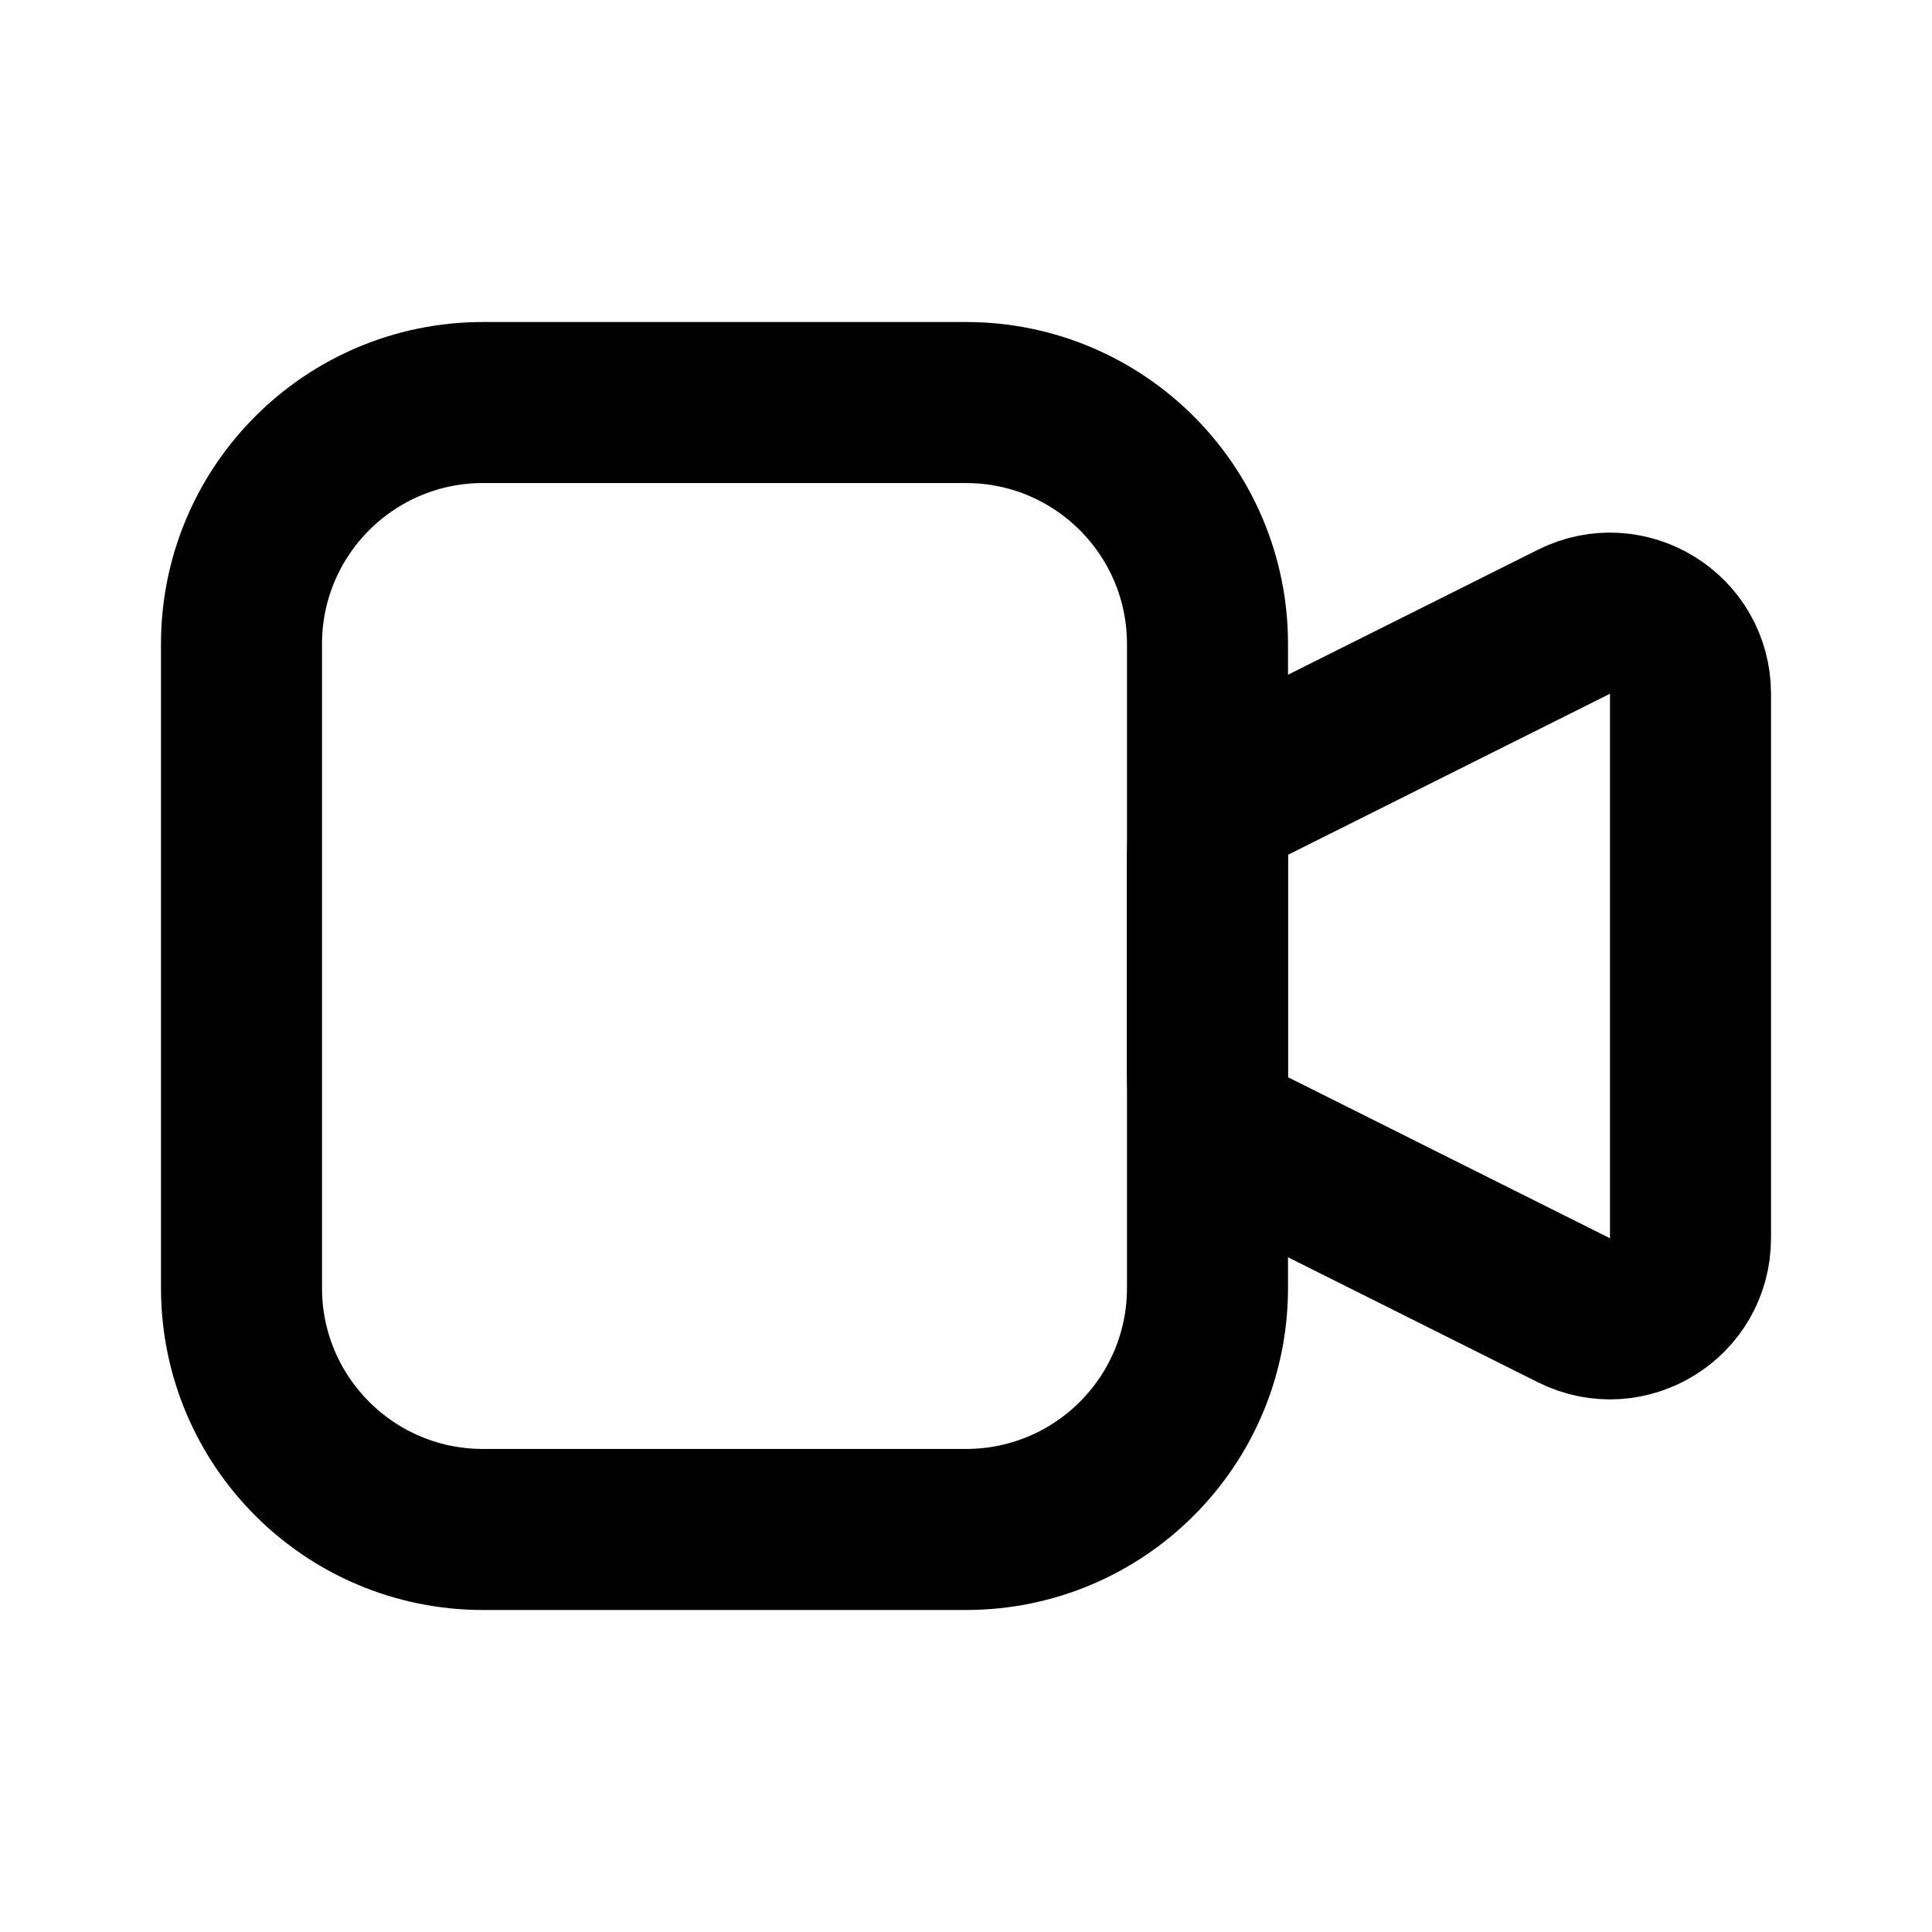
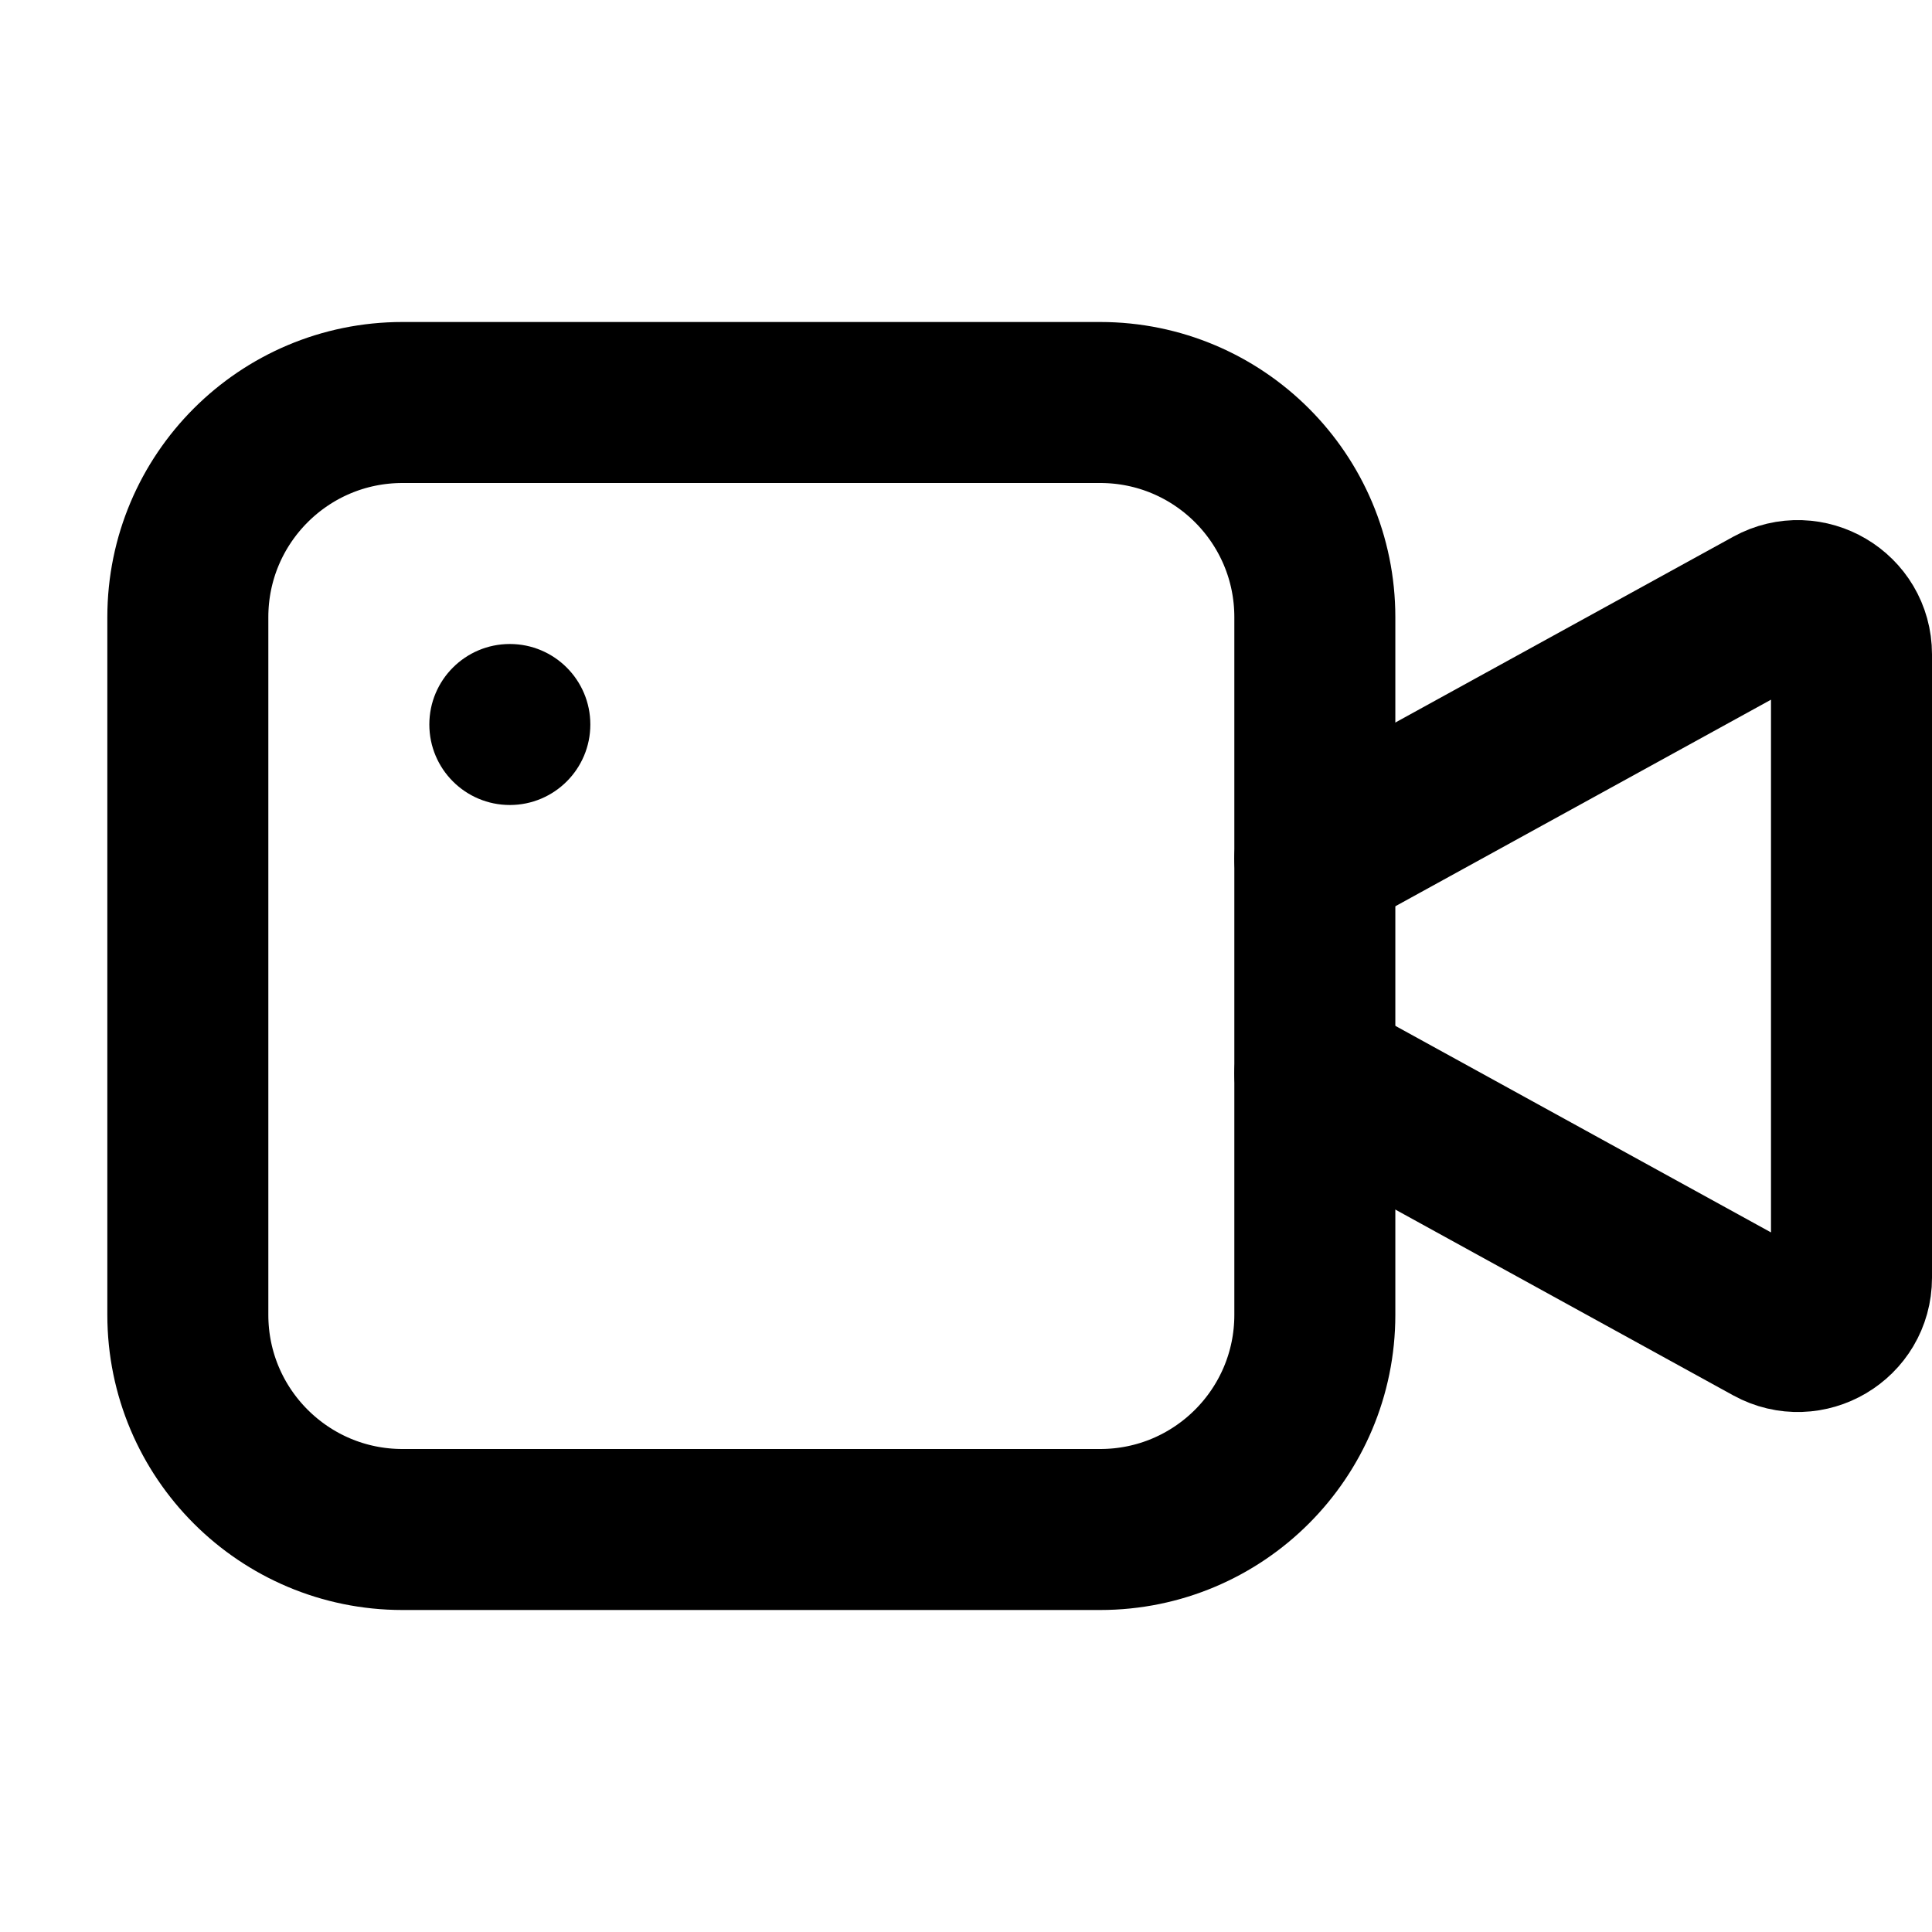
- <svg xmlns="http://www.w3.org/2000/svg" width="20" height="20" viewBox="0 0 20 20" fill="none">
-   <path d="M2.5 6.667C2.5 5.286 3.619 4.167 5 4.167H10C11.381 4.167 12.5 5.286 12.5 6.667V13.333C12.5 14.714 11.381 15.833 10 15.833H5C3.619 15.833 2.5 14.714 2.5 13.333V6.667Z" stroke="currentColor" stroke-width="1.667" stroke-linejoin="round" />
-   <path d="M12.961 8.103L16.294 6.436C16.848 6.159 17.5 6.562 17.5 7.182V12.818C17.5 13.438 16.848 13.841 16.294 13.564L12.961 11.897C12.678 11.756 12.5 11.467 12.5 11.152V8.848C12.5 8.533 12.678 8.244 12.961 8.103Z" stroke="currentColor" stroke-width="1.667" stroke-linejoin="round" />
+ <svg xmlns="http://www.w3.org/2000/svg" width="18" height="18" viewBox="0 0 18 18" fill="none">
+   <path d="M12.25,8l4.259-2.342c.333-.183,.741,.058,.741,.438v5.809c0,.38-.408,.621-.741,.438l-4.259-2.342" fill="none" stroke="currentColor" stroke-linecap="round" stroke-linejoin="round" stroke-width="1.5" />
+   <rect x="1.75" y="3.75" width="10.5" height="10.5" rx="2" ry="2" fill="none" stroke="currentColor" stroke-linecap="round" stroke-linejoin="round" stroke-width="1.5" />
+   <circle cx="4.75" cy="6.75" r=".75" fill="currentColor" />
</svg>
